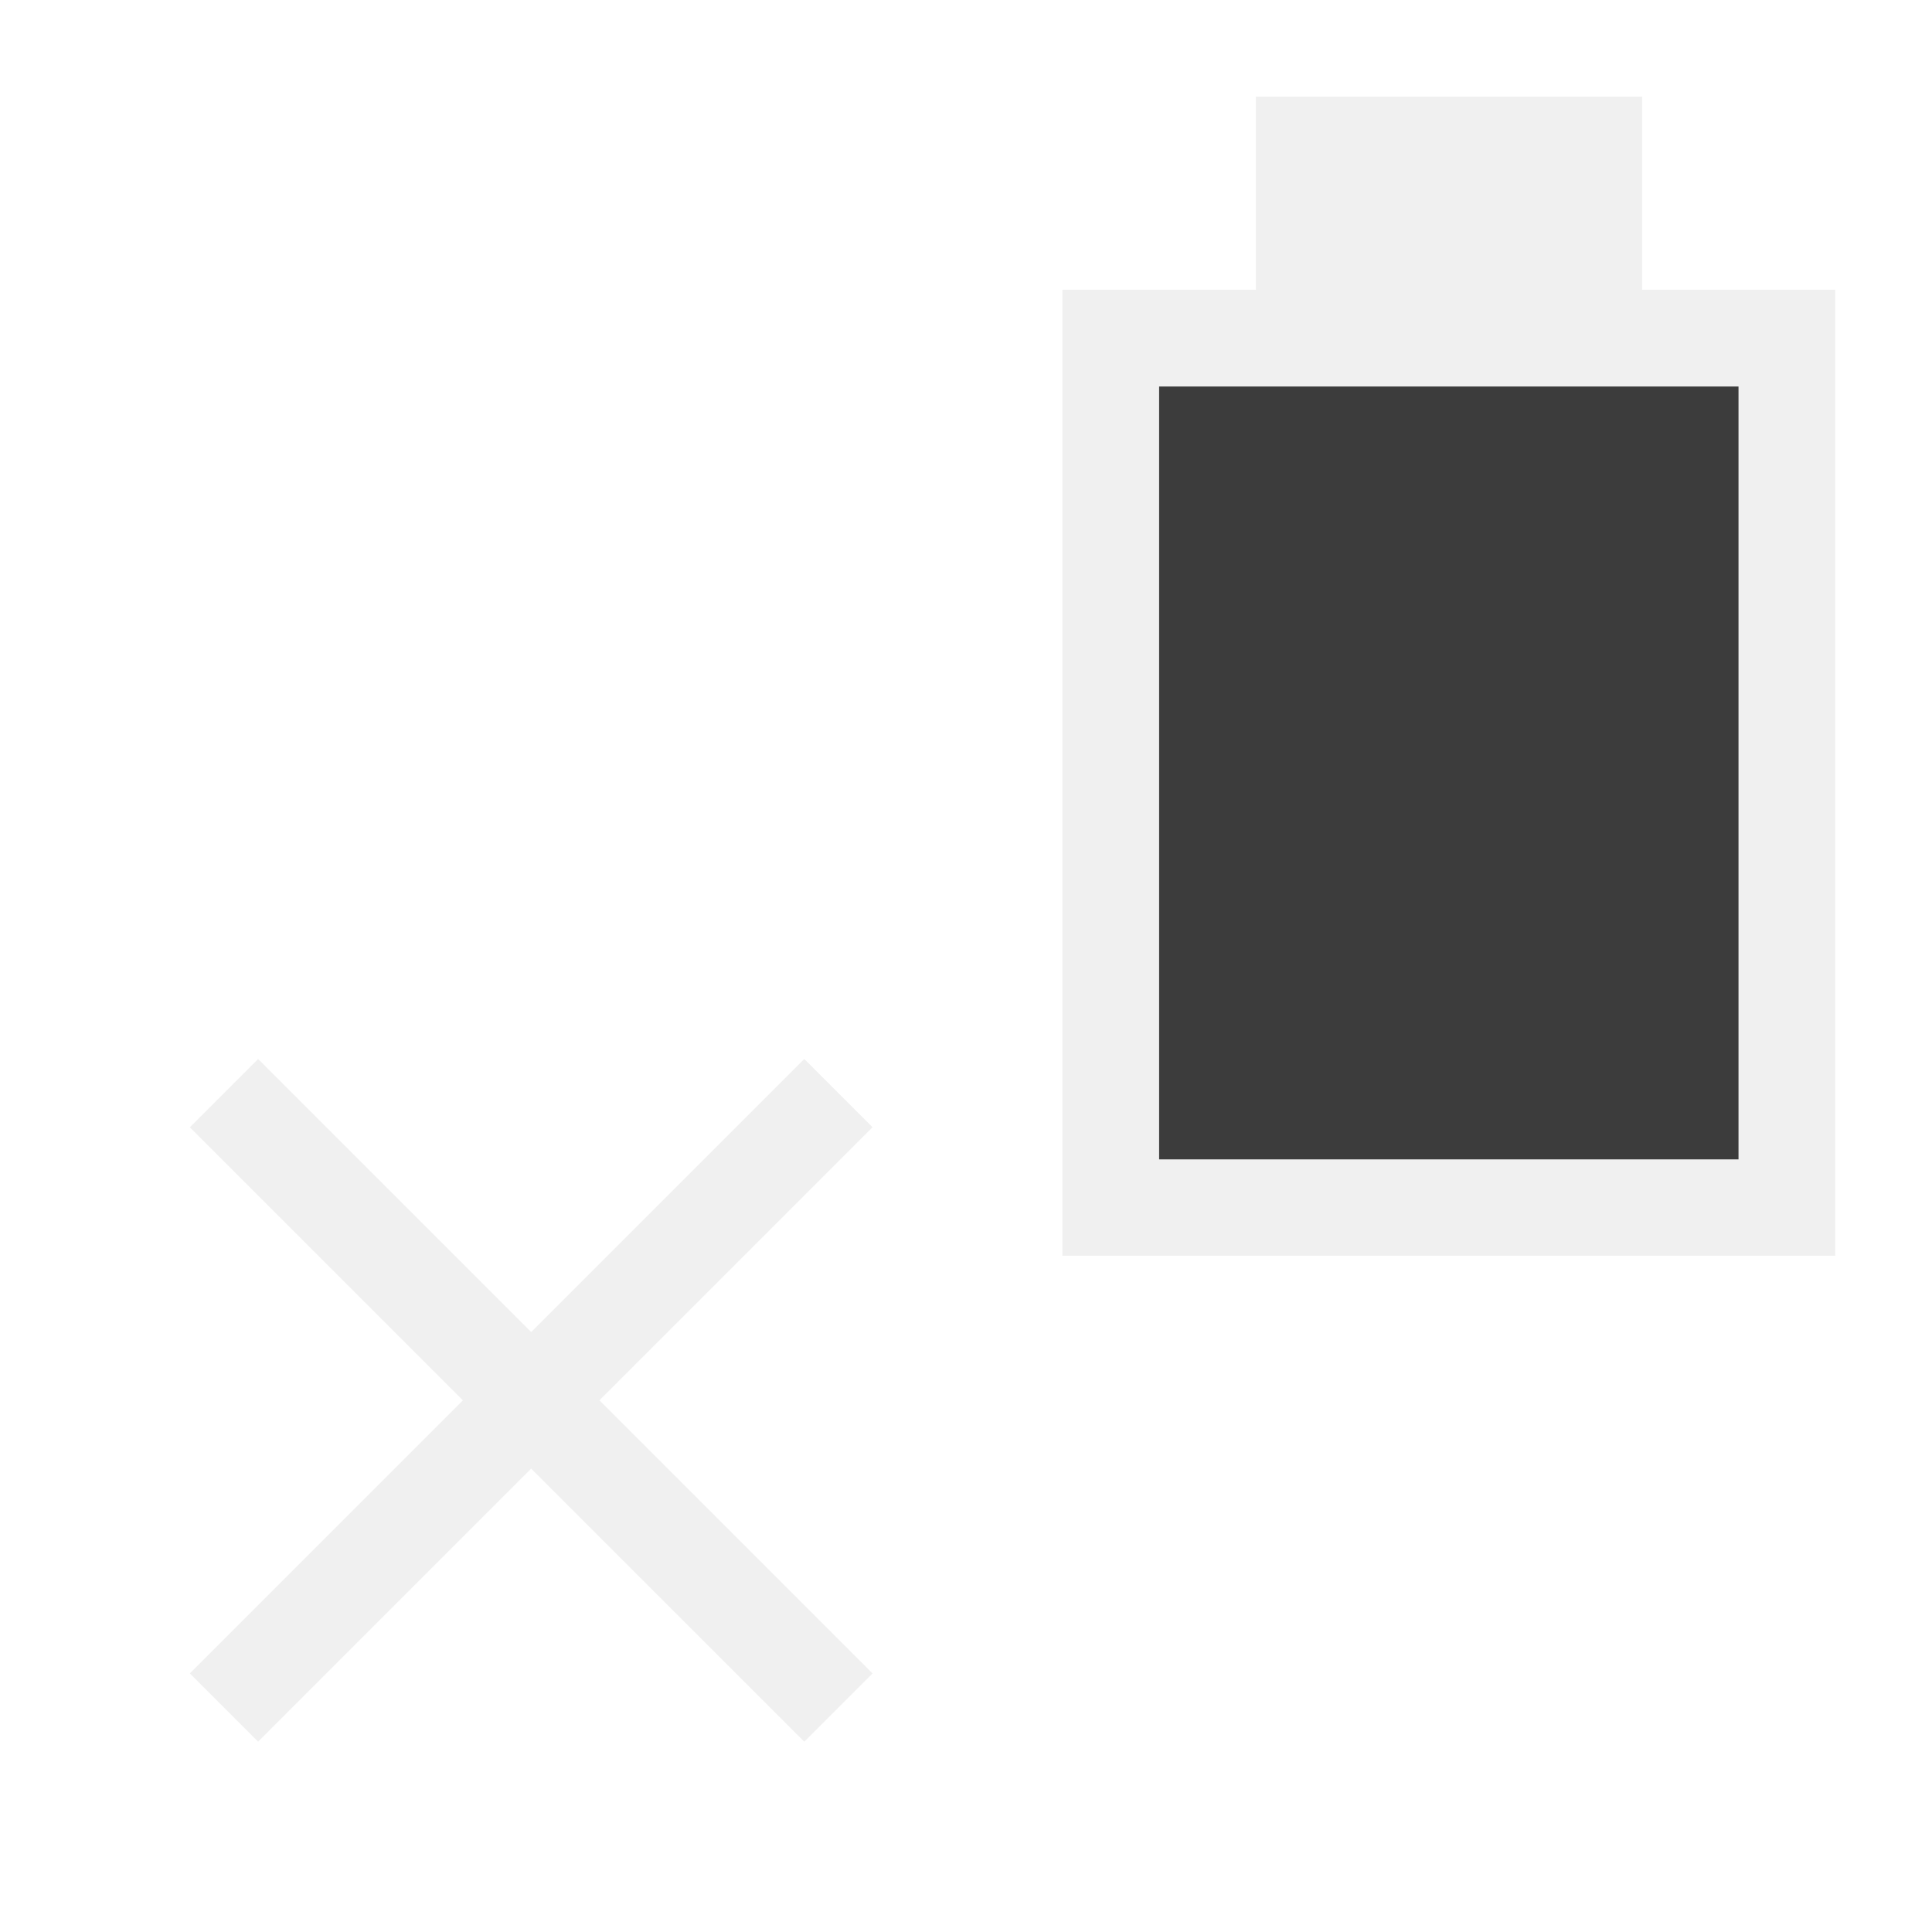
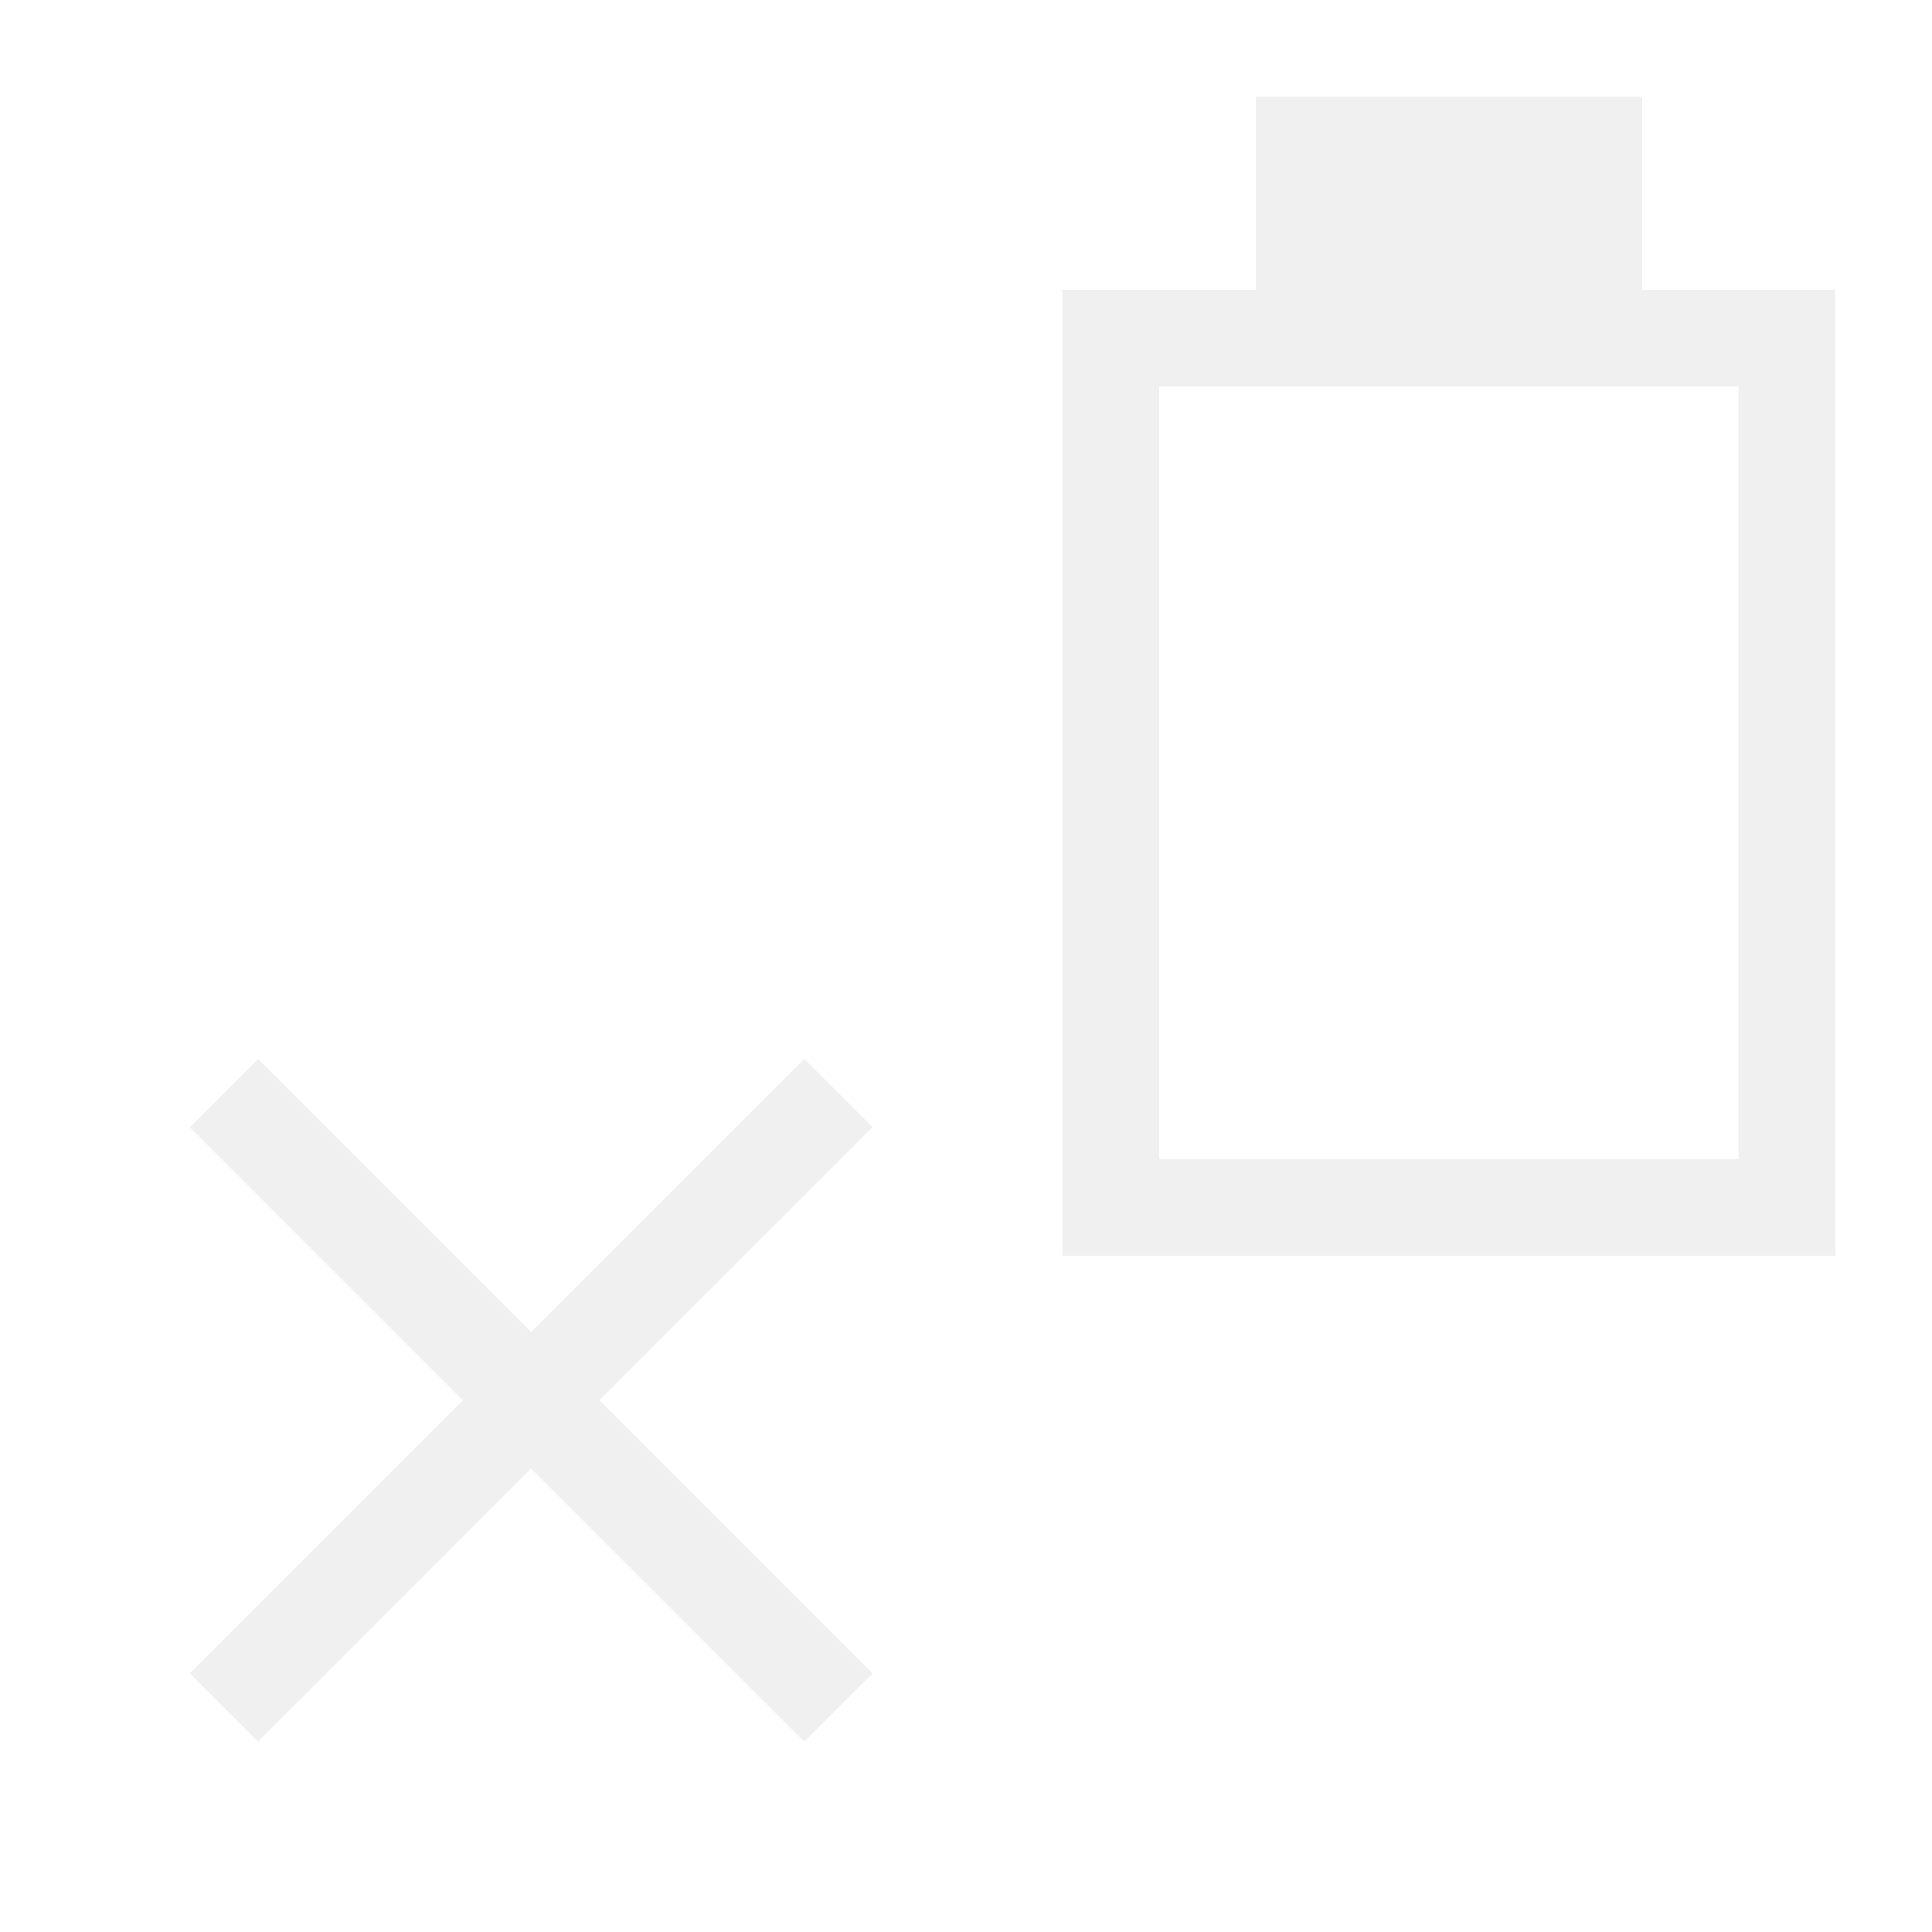
<svg xmlns="http://www.w3.org/2000/svg" width="20" height="20" viewBox="0 0 5.292 5.292" version="1.1" id="svg8">
  <defs id="defs2" />
  <g id="layer1" transform="translate(0,-291.7083)">
    <g id="ForwardPlayback">
      <path id="rect831" style="fill:#f0f0f0;fill-opacity:1;stroke:none;stroke-width:0.748;stroke-miterlimit:4;stroke-dasharray:none;stroke-opacity:1" d="m 0.707,294.609 -0.187,0.187 0.748,0.748 -0.748,0.748 0.187,0.187 0.748,-0.748 0.748,0.748 0.187,-0.187 -0.748,-0.748 0.748,-0.748 -0.187,-0.187 -0.748,0.748 z" />
-       <path id="rect1" style="fill:#f0f0f0;fill-opacity:1;stroke-width:1.18" d="m 2.91,292.502 0,2.646 2.117,1e-5 0,-2.646 H 4.498 l 0,-0.529 H 3.44 l 0,0.529 z" />
-       <rect style="fill:#3c3c3c;fill-opacity:1;stroke-width:1.247" id="rect6" width="1.587" height="2.117" x="3.175" y="292.767" />
+       <path id="rect1" style="fill:#f0f0f0;fill-opacity:1;stroke-width:1.18" d="M 3.44 291.973 L 3.44 292.502 L 2.91 292.502 L 2.91 295.148 L 5.027 295.148 L 5.027 292.502 L 4.498 292.502 L 4.498 291.973 L 3.44 291.973 z M 3.175 292.767 L 4.762 292.767 L 4.762 294.883 L 3.175 294.883 L 3.175 292.767 z " />
    </g>
  </g>
</svg>
